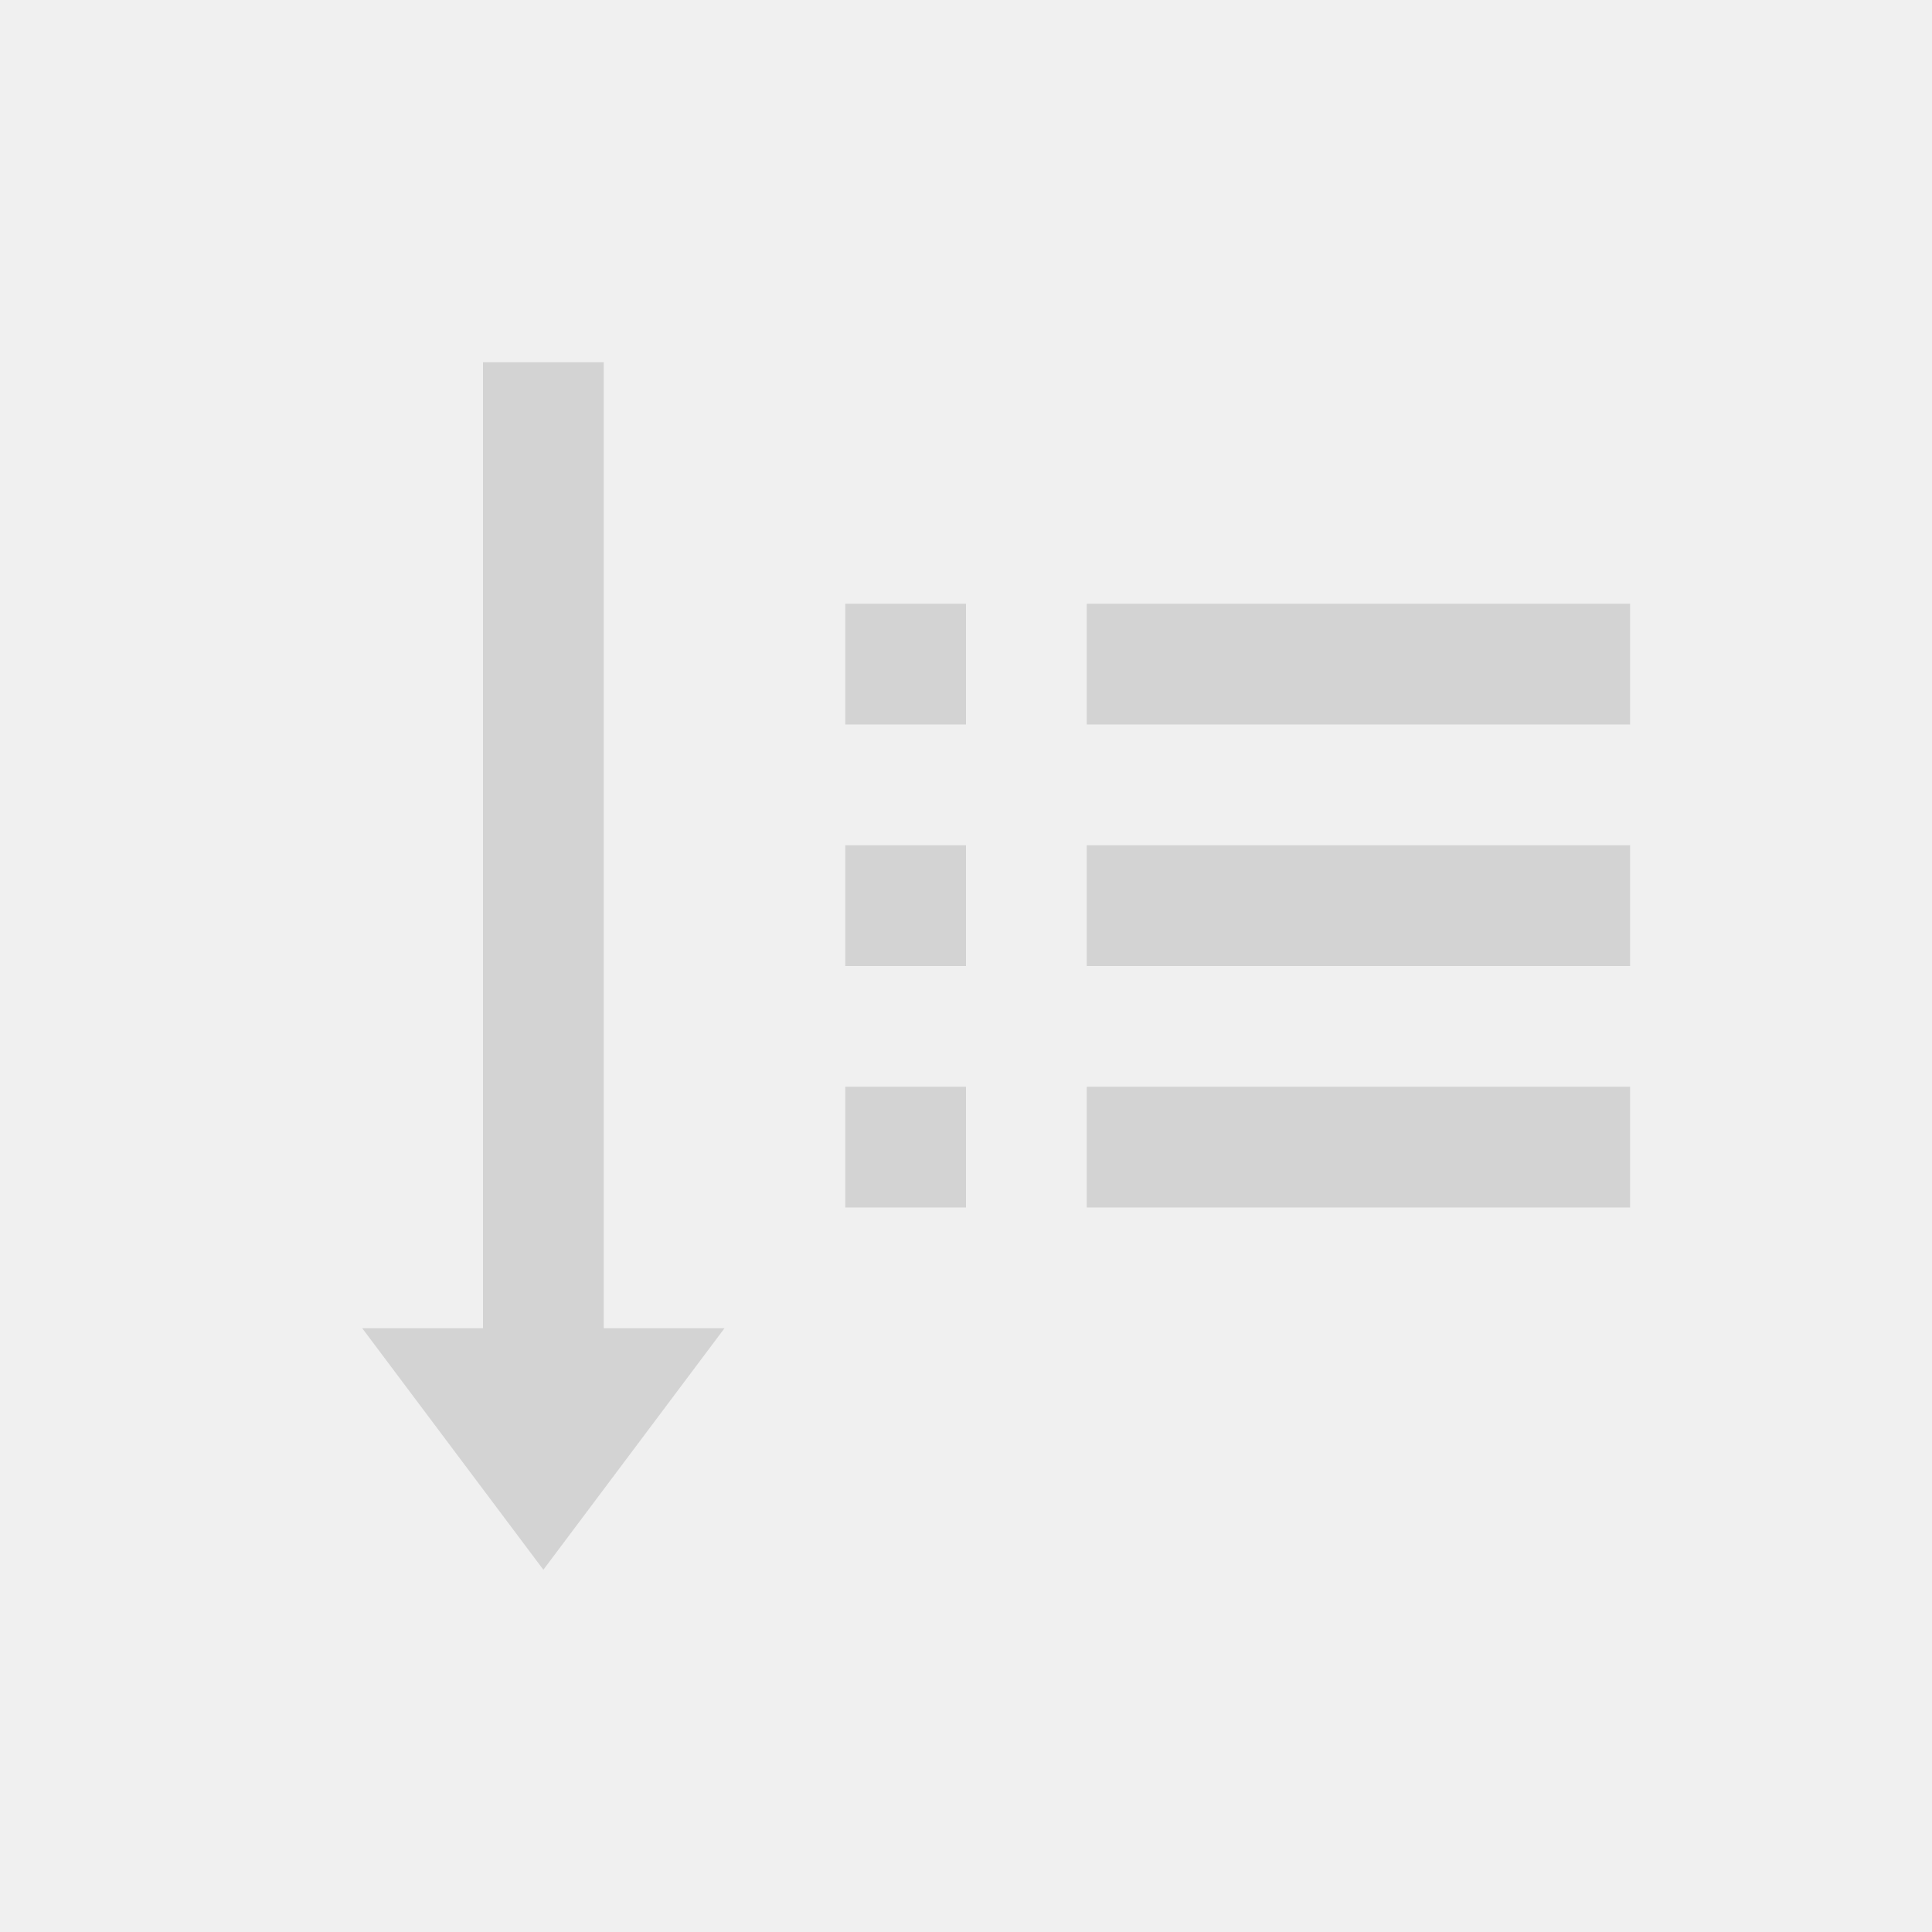
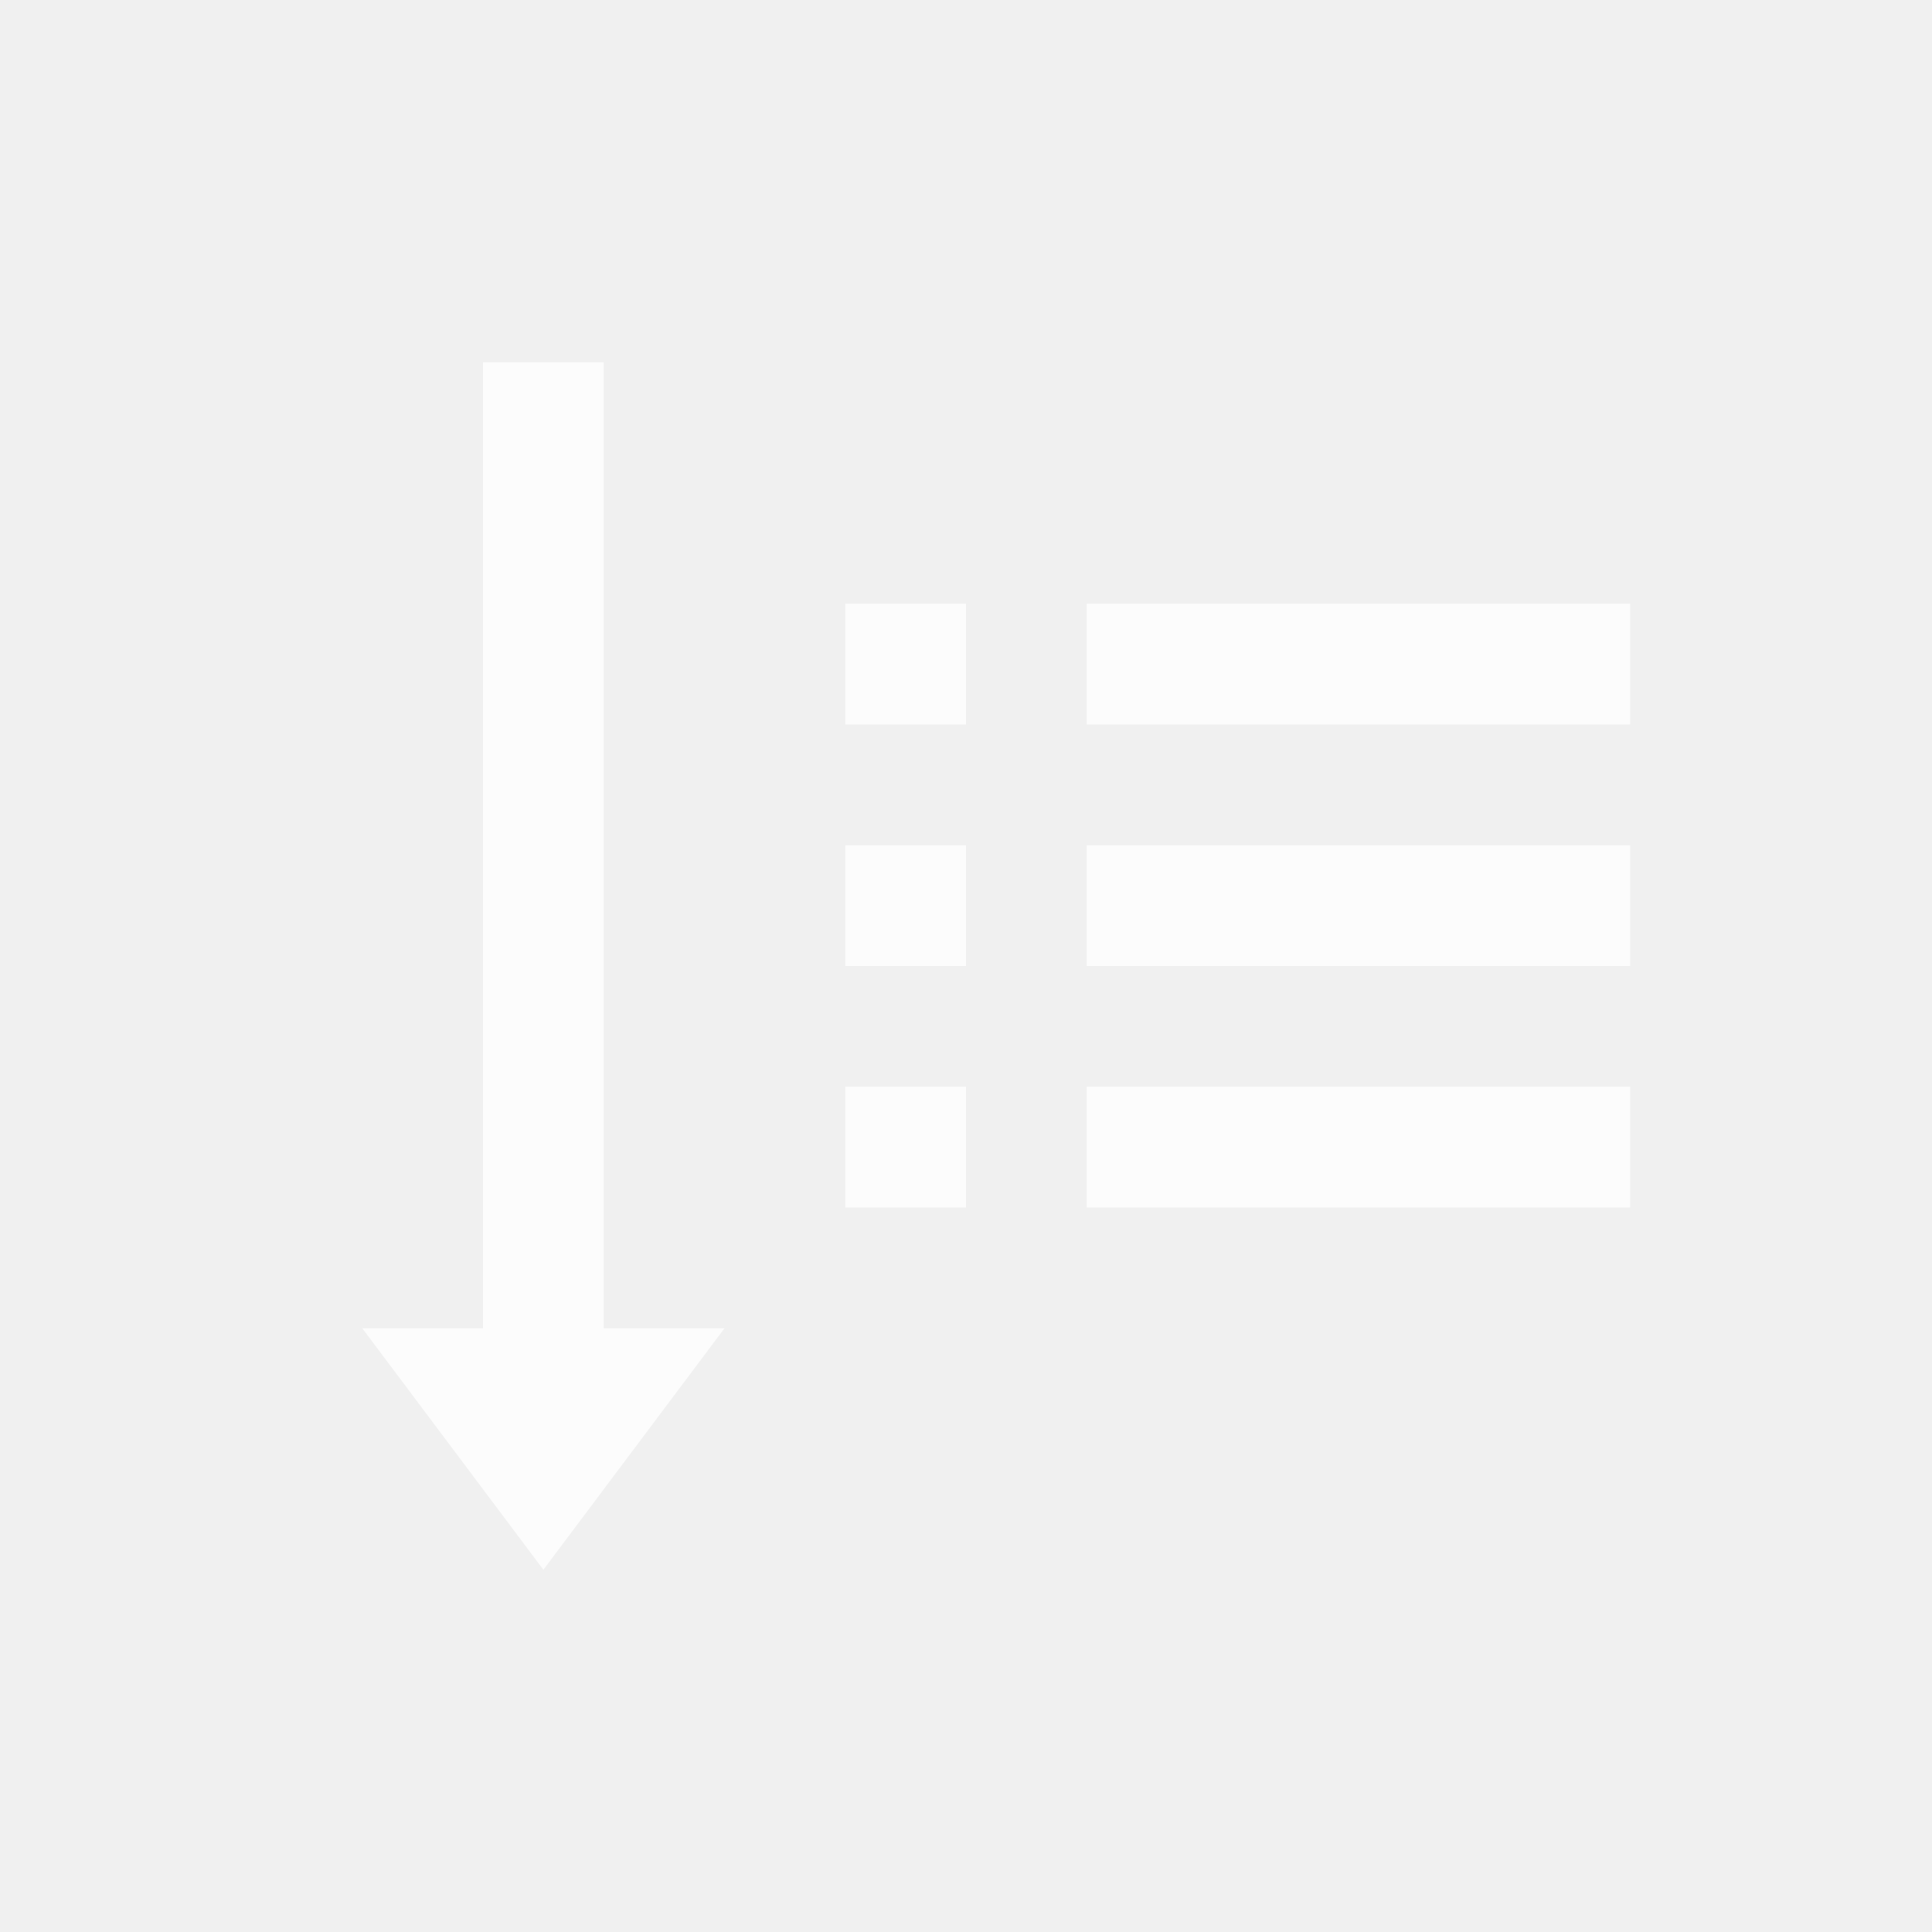
<svg xmlns="http://www.w3.org/2000/svg" width="32px" height="32px" viewBox="0 0 32 32" version="1.1">
  <g id="symbols" stroke="none" stroke-width="1" fill="none" fill-rule="evenodd" opacity="0.798">
    <g id="ordenar" transform="translate(6, 6)">
-       <path d="M21,5 L12,5" id="Line-2" stroke="#CCCCCC" stroke-width="2" />
-       <path d="M10,5 L8,5" id="Line-2-Copy-4" stroke="#CCCCCC" stroke-width="2" />
-       <path d="M3,0 C3,10.667 3,16.333 3,17" id="Line-2-Copy-3" stroke="#CCCCCC" stroke-width="2" />
-       <polyline id="Line-2-Copy" stroke="#CCCCCC" stroke-width="2" points="21 9 19.5 9 12 9" />
-       <path d="M10,9 L8,9" id="Line-2-Copy-5" stroke="#CCCCCC" stroke-width="2" />
-       <path d="M21,13 L12,13" id="Line-2-Copy-2" stroke="#CCCCCC" stroke-width="2" />
-       <path d="M10,13 L8,13" id="Line-2-Copy-6" stroke="#CCCCCC" stroke-width="2" />
-       <polygon id="Path-10" fill="#CCCCCC" points="3 20 0 16 6 16" />
+       <path d="M21,5 L12,5" id="Line-2" stroke="#FFF" stroke-width="2" />
+       <path d="M10,5 L8,5" id="Line-2-Copy-4" stroke="#FFF" stroke-width="2" />
+       <path d="M3,0 C3,10.667 3,16.333 3,17" id="Line-2-Copy-3" stroke="#FFF" stroke-width="2" />
+       <polyline id="Line-2-Copy" stroke="#FFF" stroke-width="2" points="21 9 19.5 9 12 9" />
+       <path d="M10,9 L8,9" id="Line-2-Copy-5" stroke="#FFF" stroke-width="2" />
+       <path d="M21,13 L12,13" id="Line-2-Copy-2" stroke="#FFF" stroke-width="2" />
+       <path d="M10,13 L8,13" id="Line-2-Copy-6" stroke="#FFF" stroke-width="2" />
+       <polygon id="Path-10" fill="#FFF" points="3 20 0 16 6 16" />
    </g>
  </g>
</svg>
